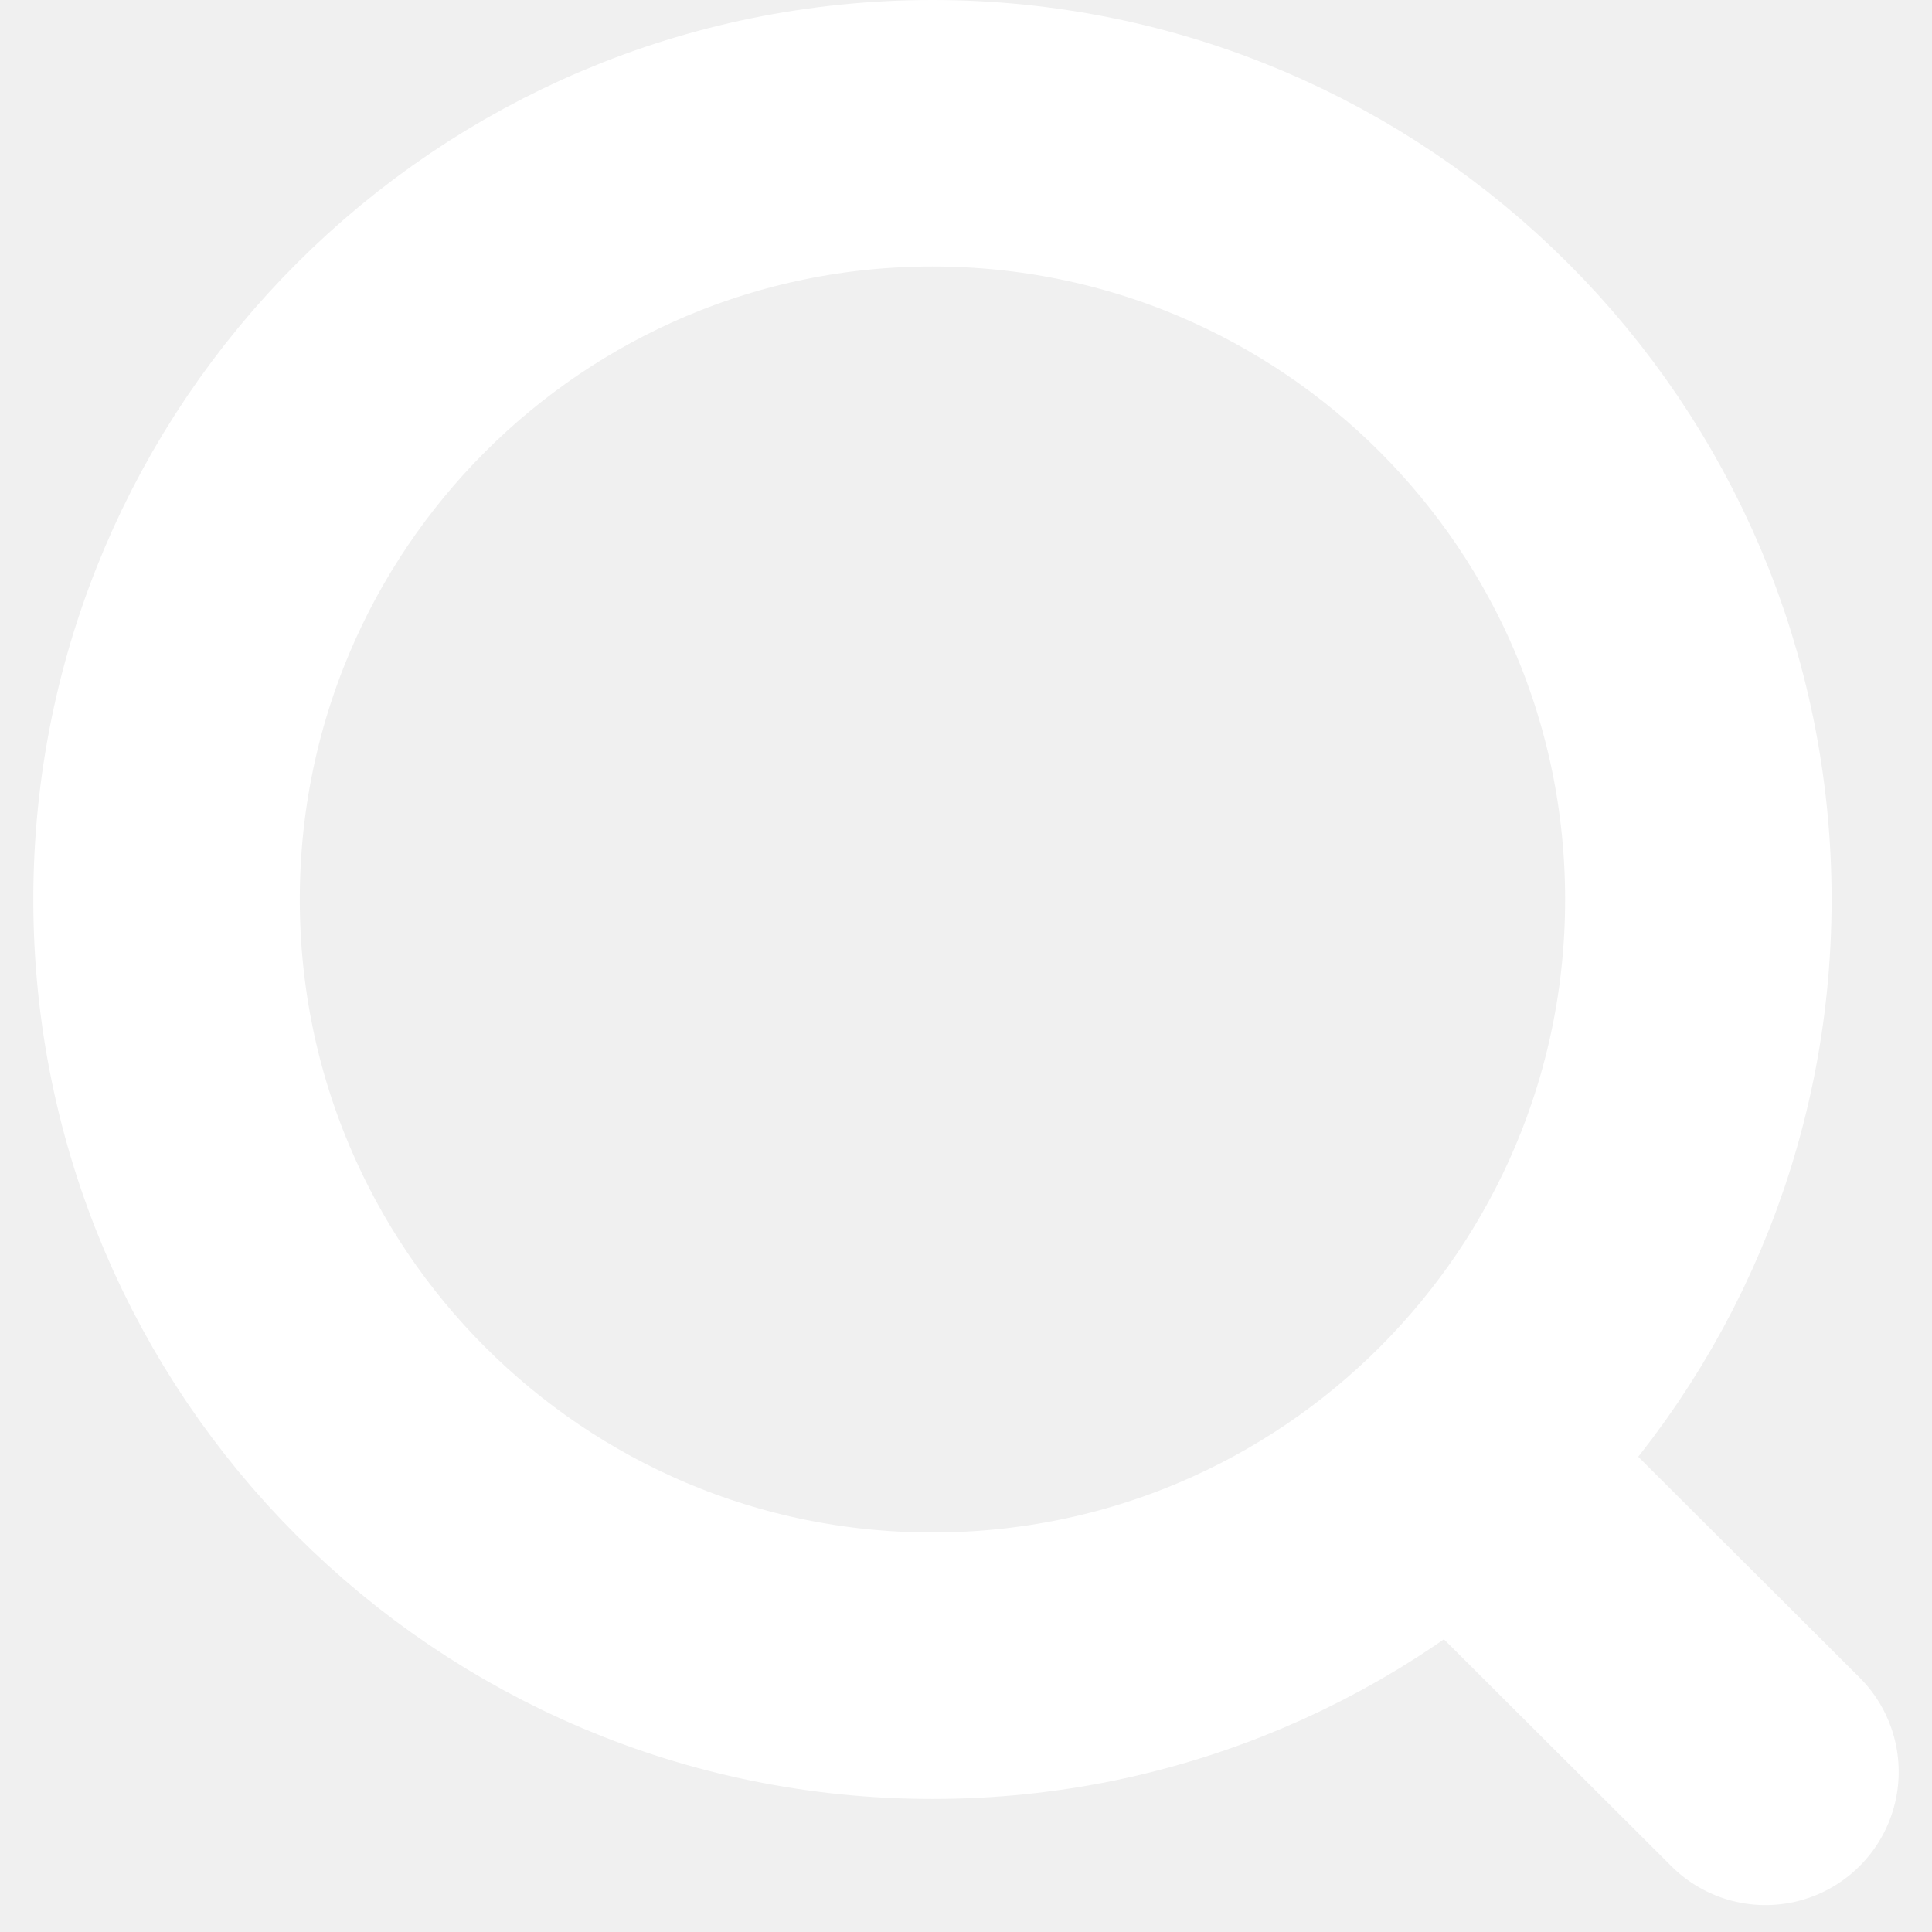
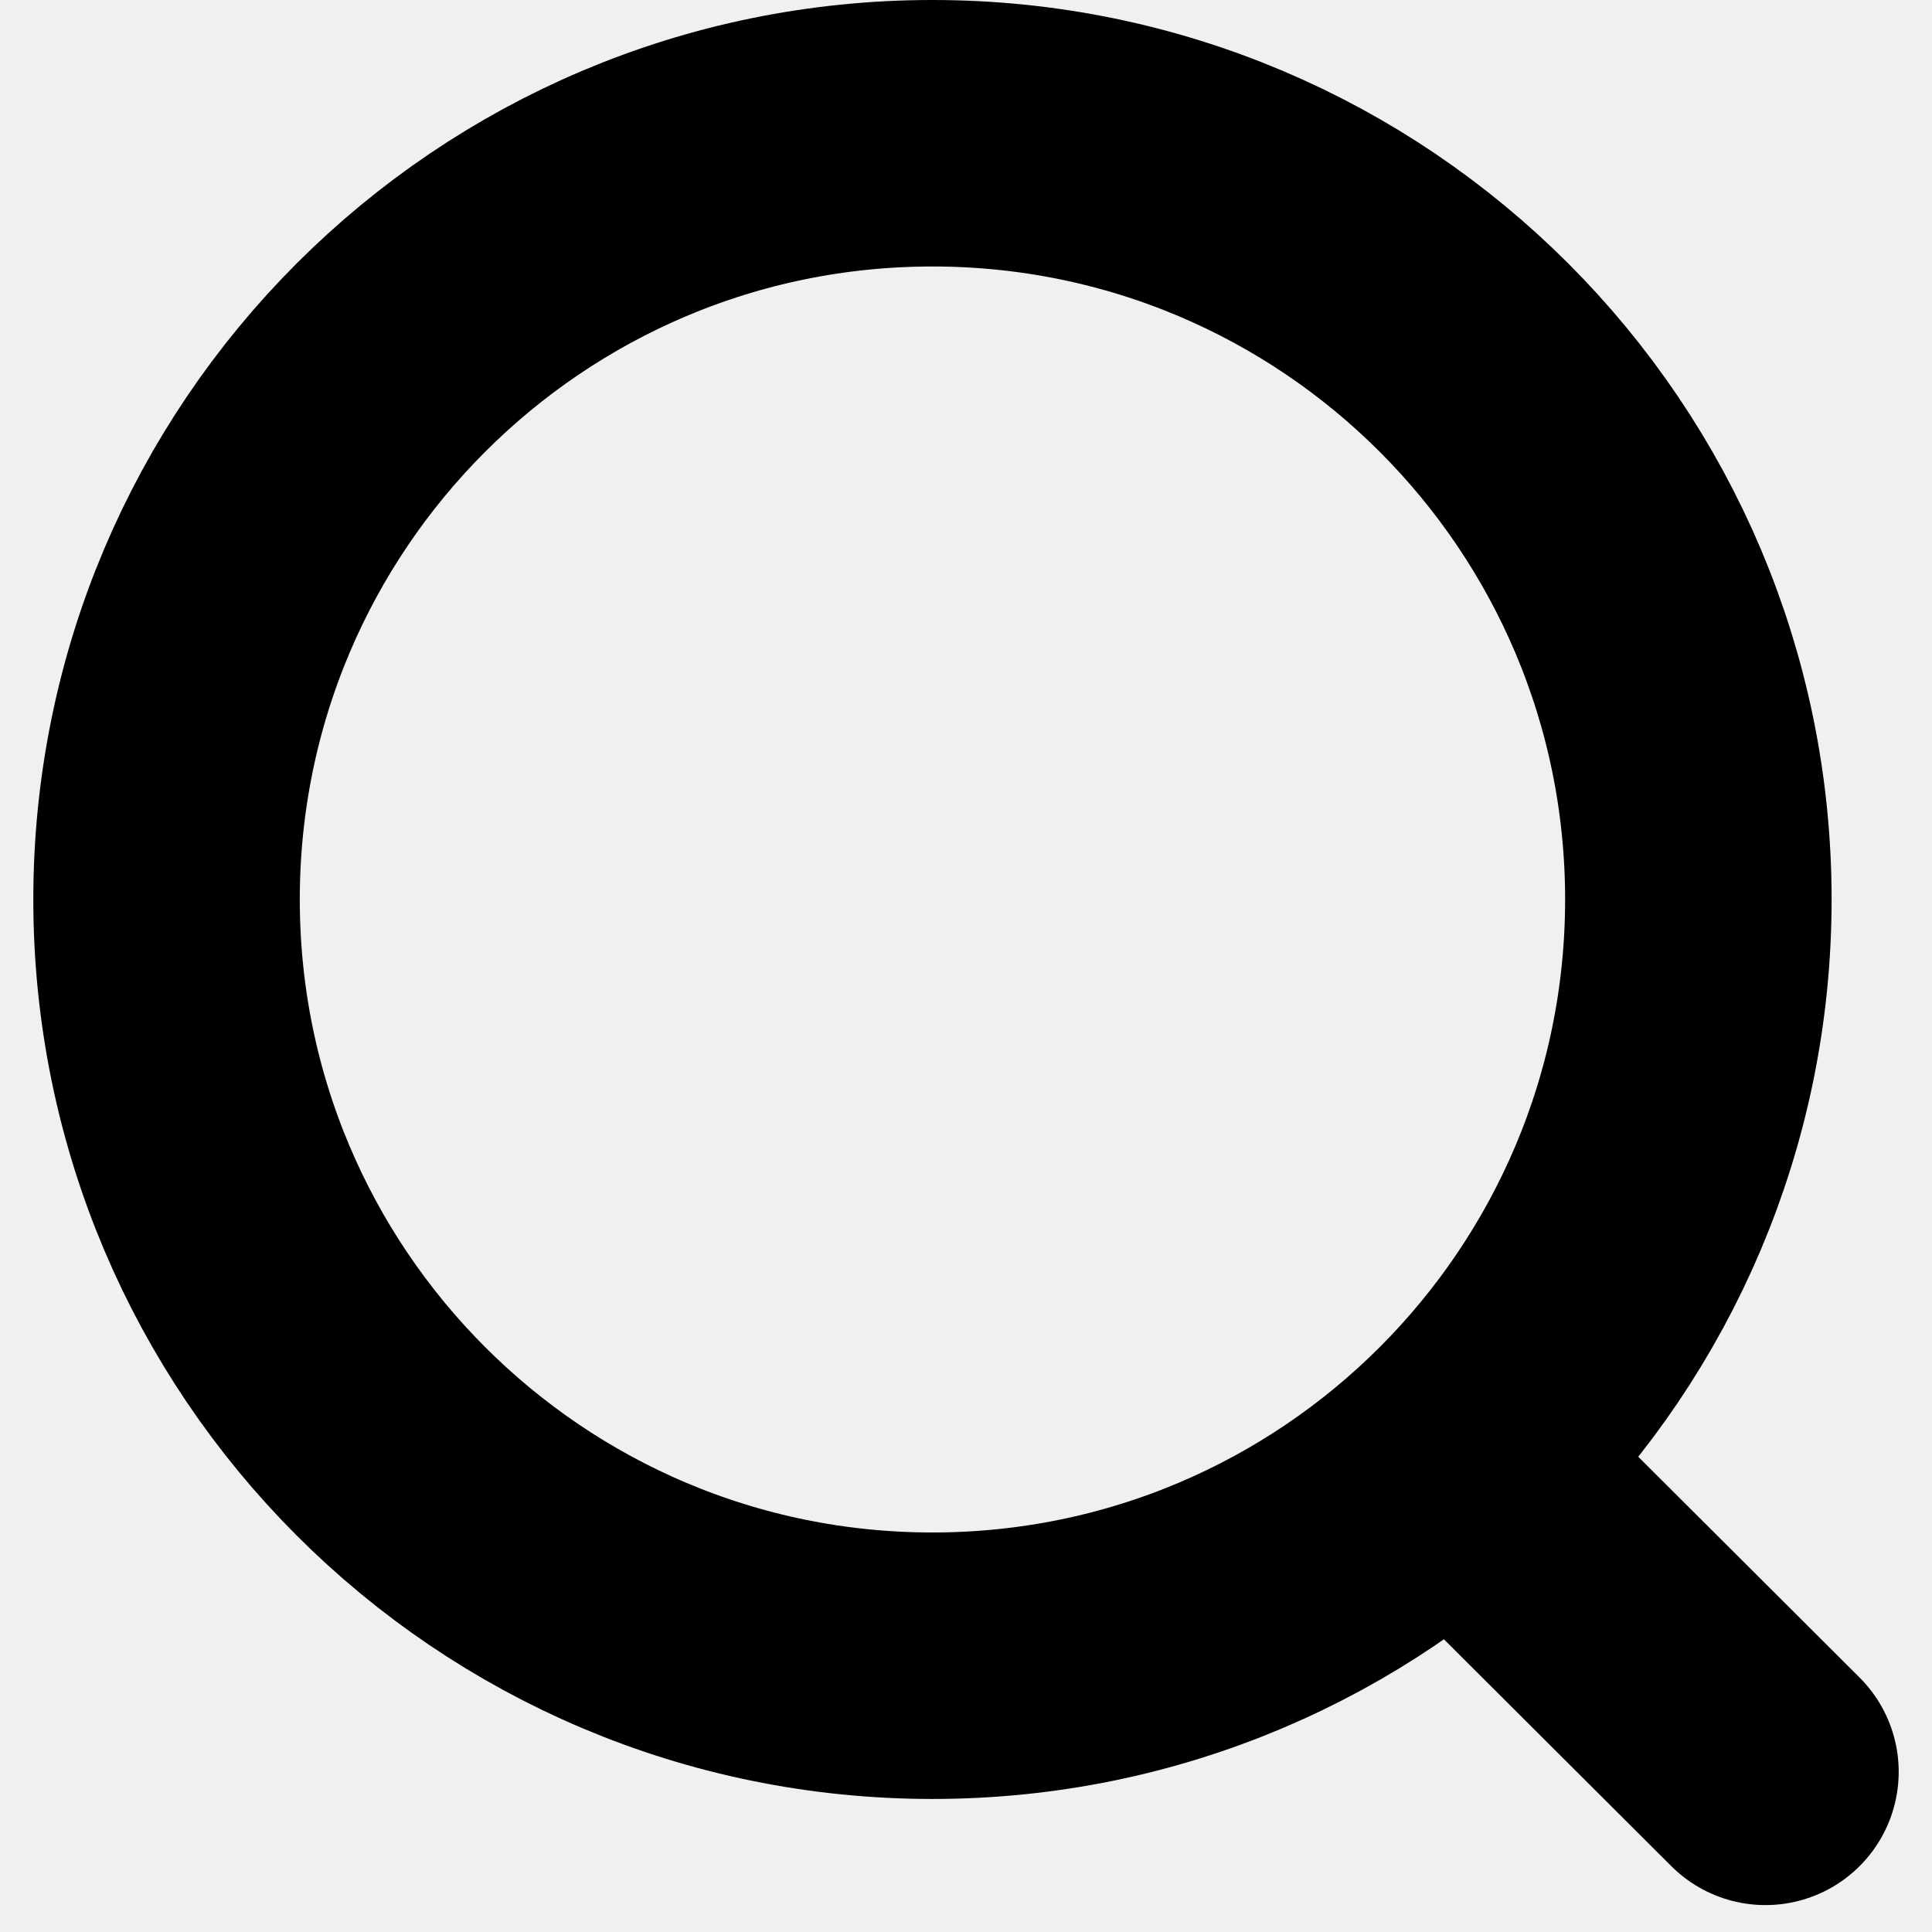
<svg xmlns="http://www.w3.org/2000/svg" width="20" height="20" viewBox="0 0 28 29" fill="none">
-   <path d="M13.496 25.003C19.846 25.003 24.993 19.853 24.993 13.501C24.993 7.149 19.846 2 13.496 2C7.147 2 2 7.149 2 13.501C2 19.853 7.147 25.003 13.496 25.003Z" stroke="white" stroke-width="4" stroke-linecap="round" stroke-linejoin="round" />
-   <path d="M21.492 22.099L26 26.596" stroke="white" stroke-width="4" stroke-linecap="round" stroke-linejoin="round" />
+   <path d="M13.496 25.003C19.846 25.003 24.993 19.853 24.993 13.501C24.993 7.149 19.846 2 13.496 2C7.147 2 2 7.149 2 13.501C2 19.853 7.147 25.003 13.496 25.003Z" stroke="currentColor" stroke-width="4" stroke-linecap="round" stroke-linejoin="round" />
+   <path d="M21.492 22.099L26 26.596" stroke="currentColor" stroke-width="4" stroke-linecap="round" stroke-linejoin="round" />
</svg>
